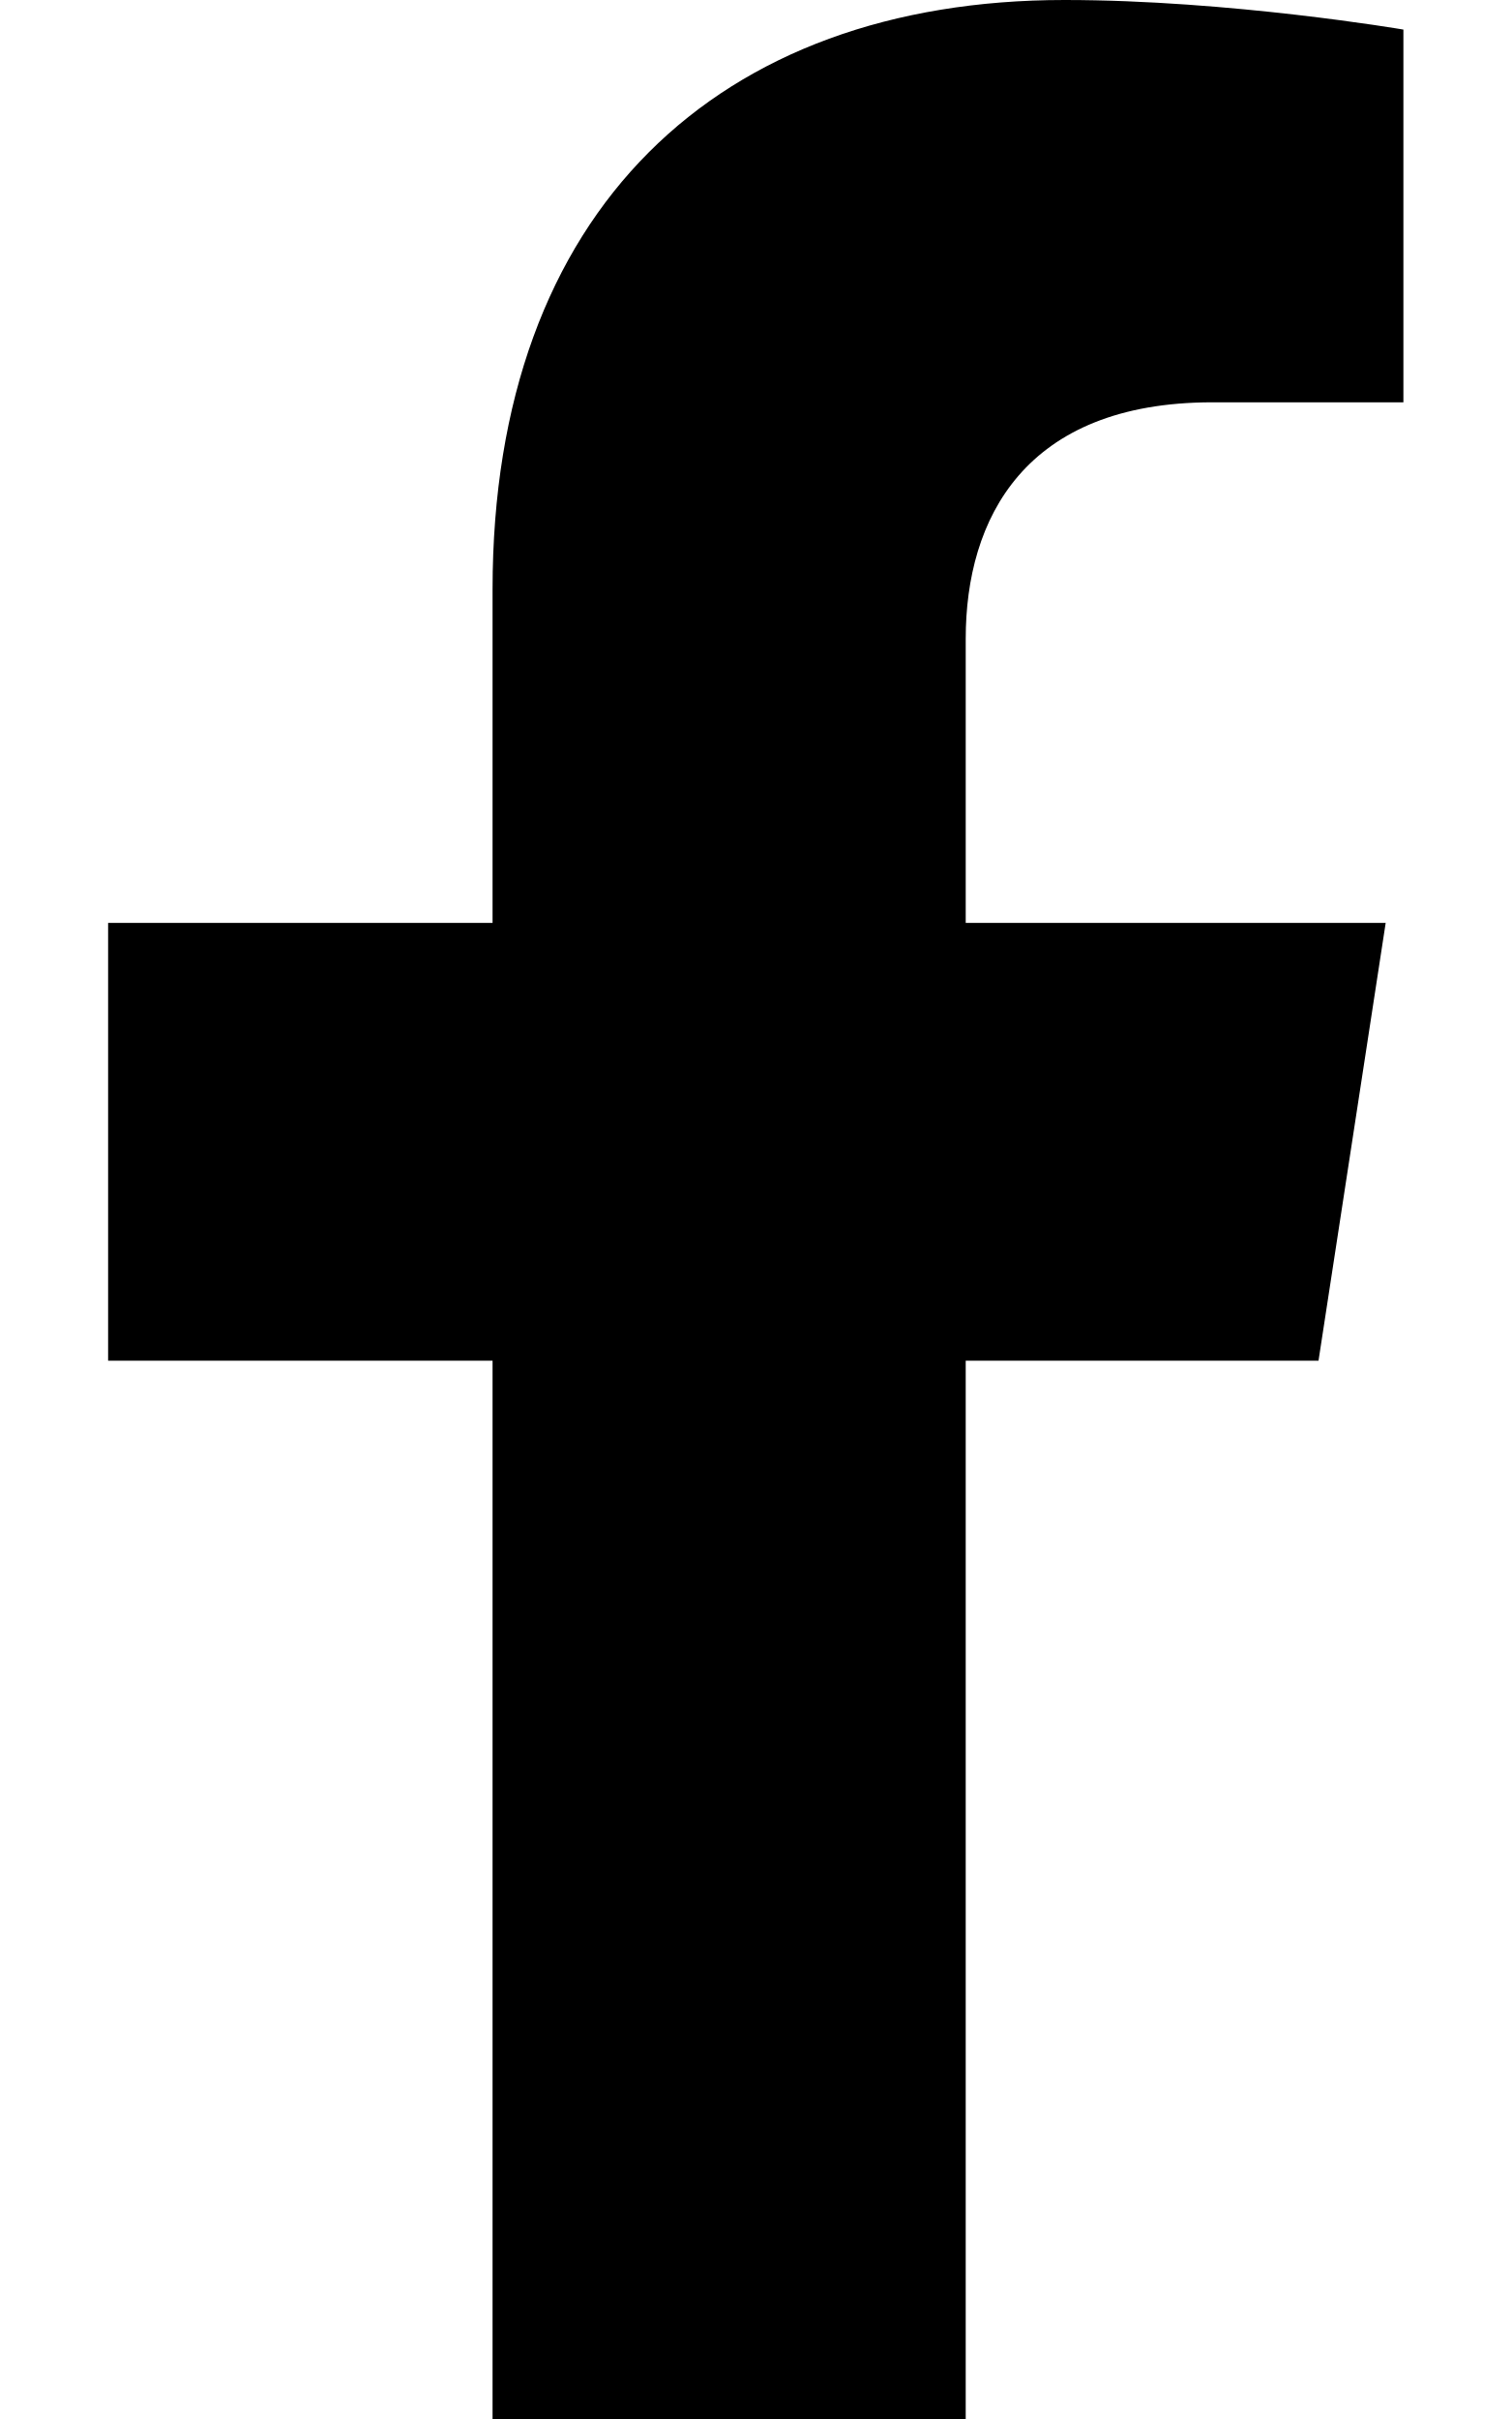
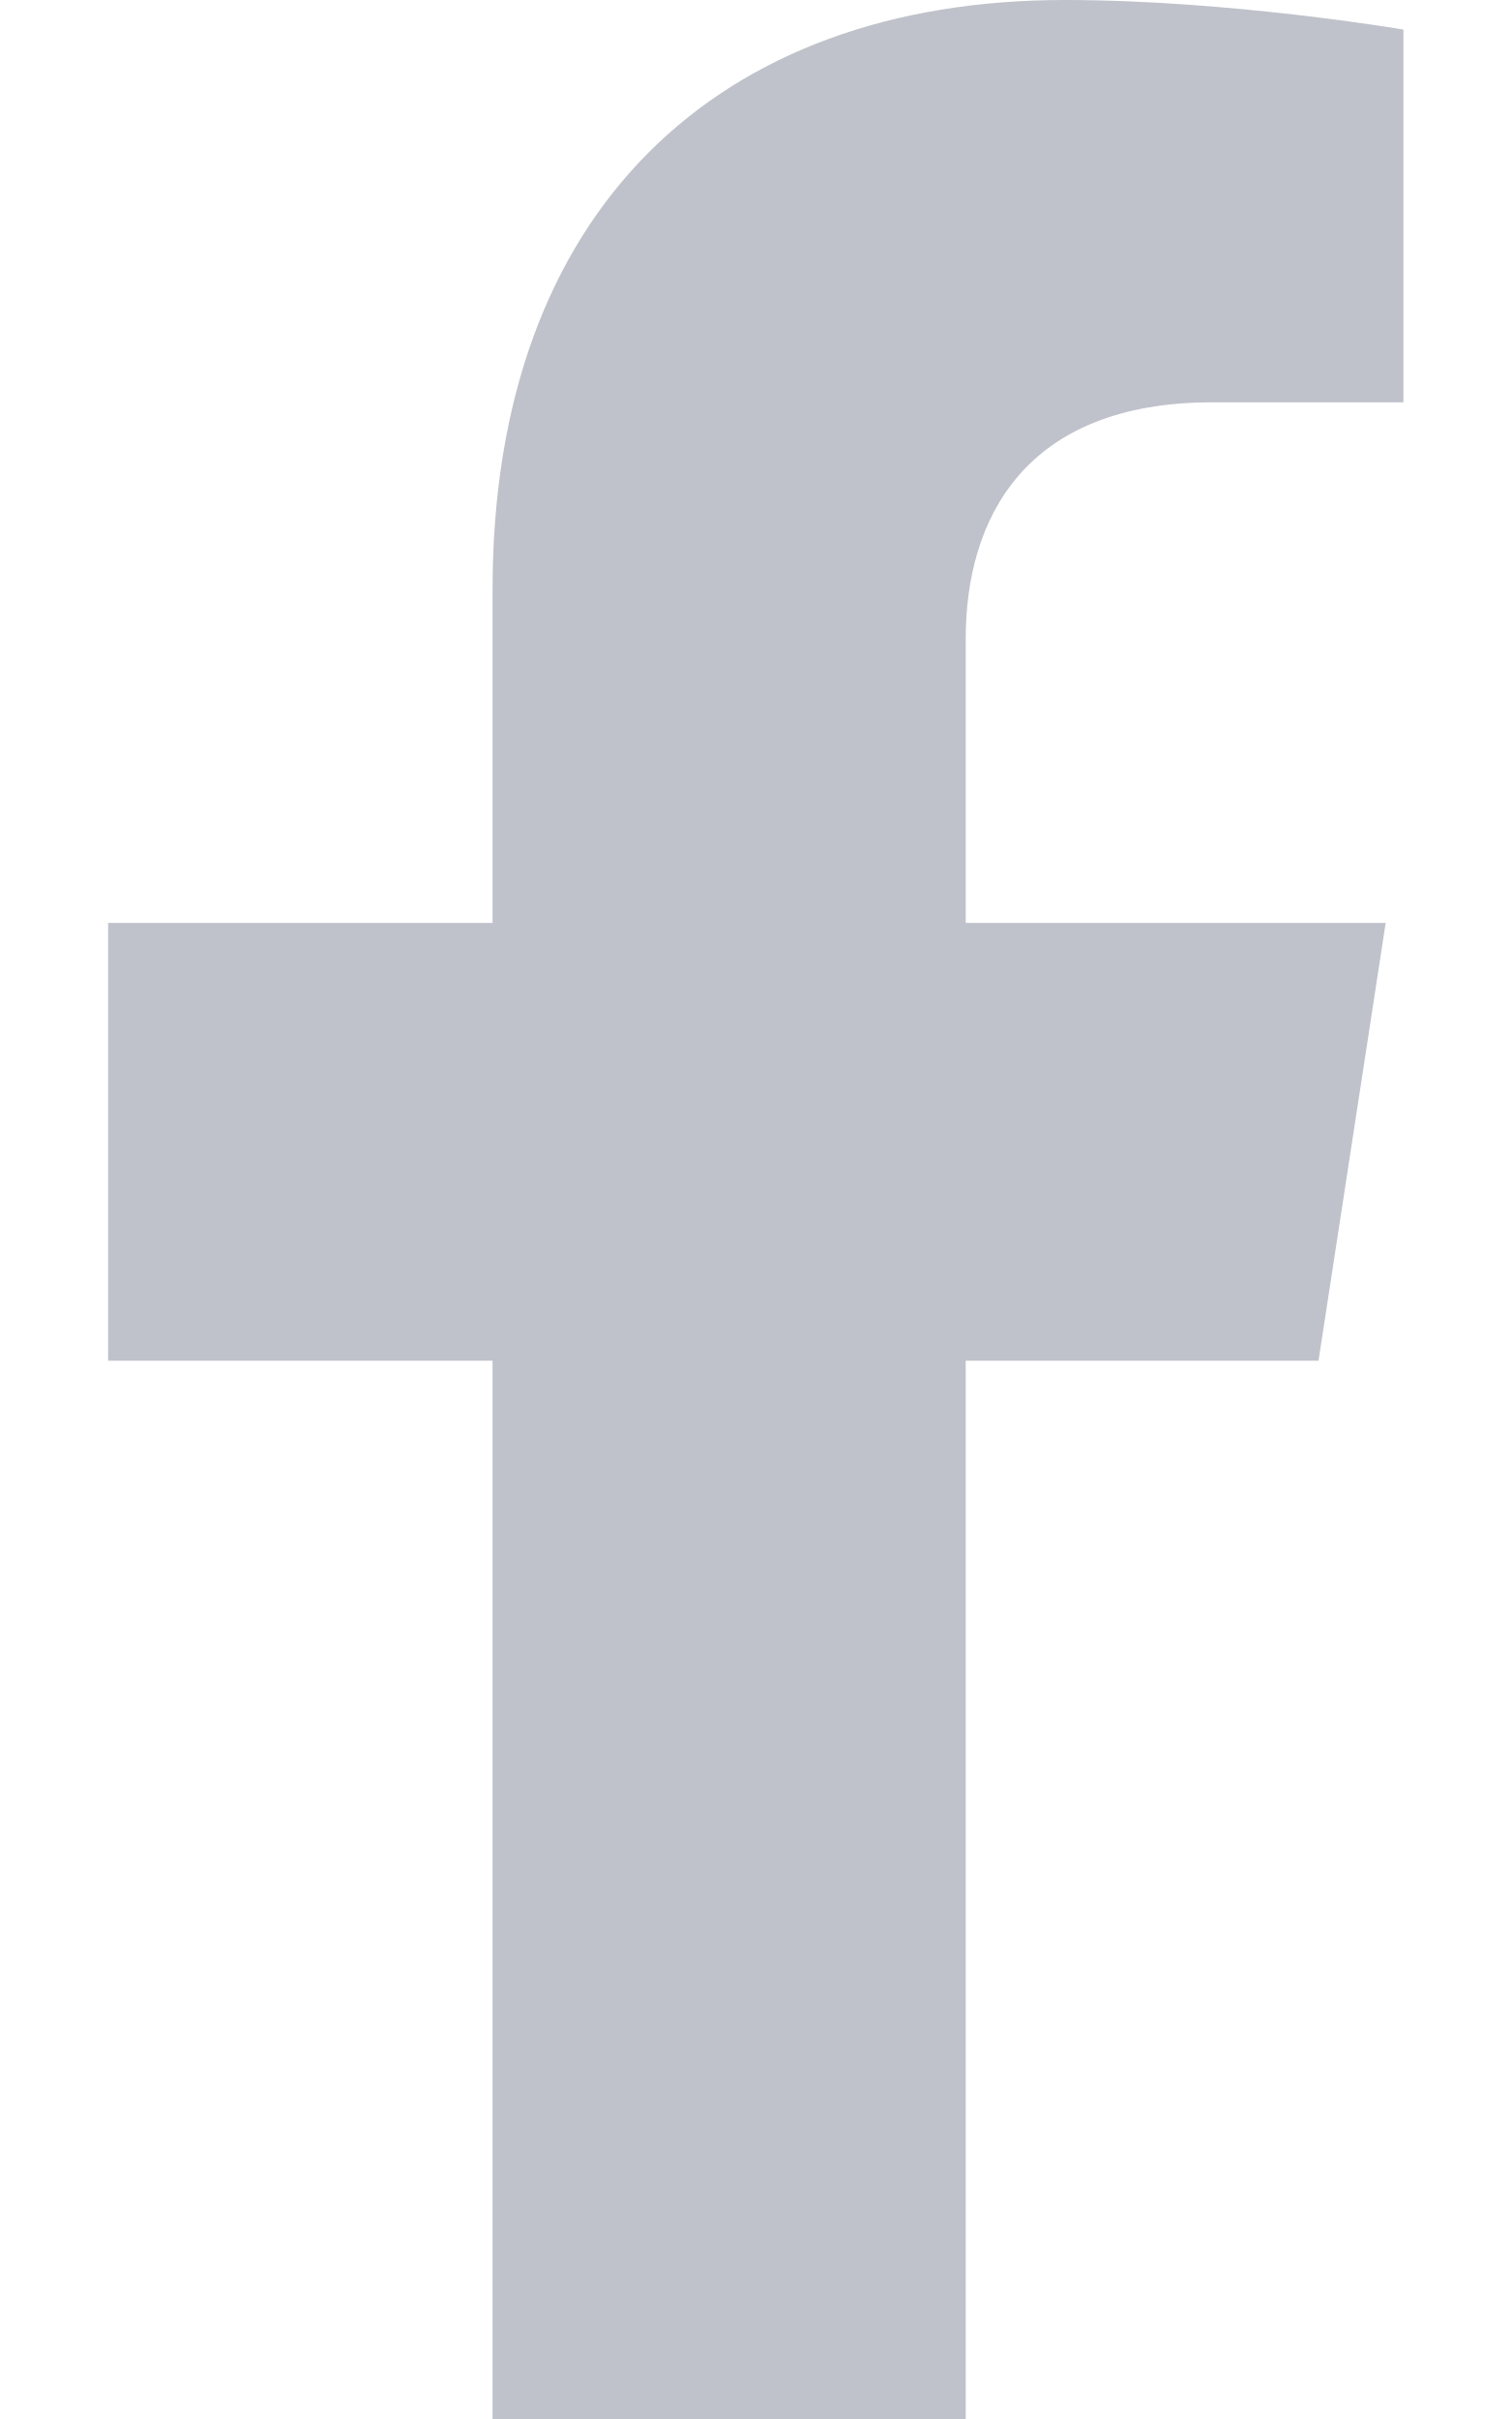
<svg xmlns="http://www.w3.org/2000/svg" aria-hidden="true" focusable="false" data-prefix="fab" data-icon="facebook-f" class="svg-inline--fa fa-facebook-f fa-w-10" role="img" viewBox="0 0 320 512">
-   <path fill="currentColor" d="M279.14 288l14.22-92.66h-88.91v-60.13c0-25.35 12.42-50.06 52.24-50.06h40.42V6.26S260.43 0 225.36 0c-73.22 0-121.08 44.38-121.08 124.72v70.62H22.89V288h81.39v224h100.17V288z" />
+   <path fill="#bfc2ca" d="M279.14 288l14.22-92.66h-88.91v-60.13c0-25.35 12.42-50.06 52.24-50.06h40.42V6.26S260.43 0 225.36 0c-73.22 0-121.08 44.38-121.08 124.72v70.62H22.89V288h81.39v224h100.17V288z" />
</svg>
